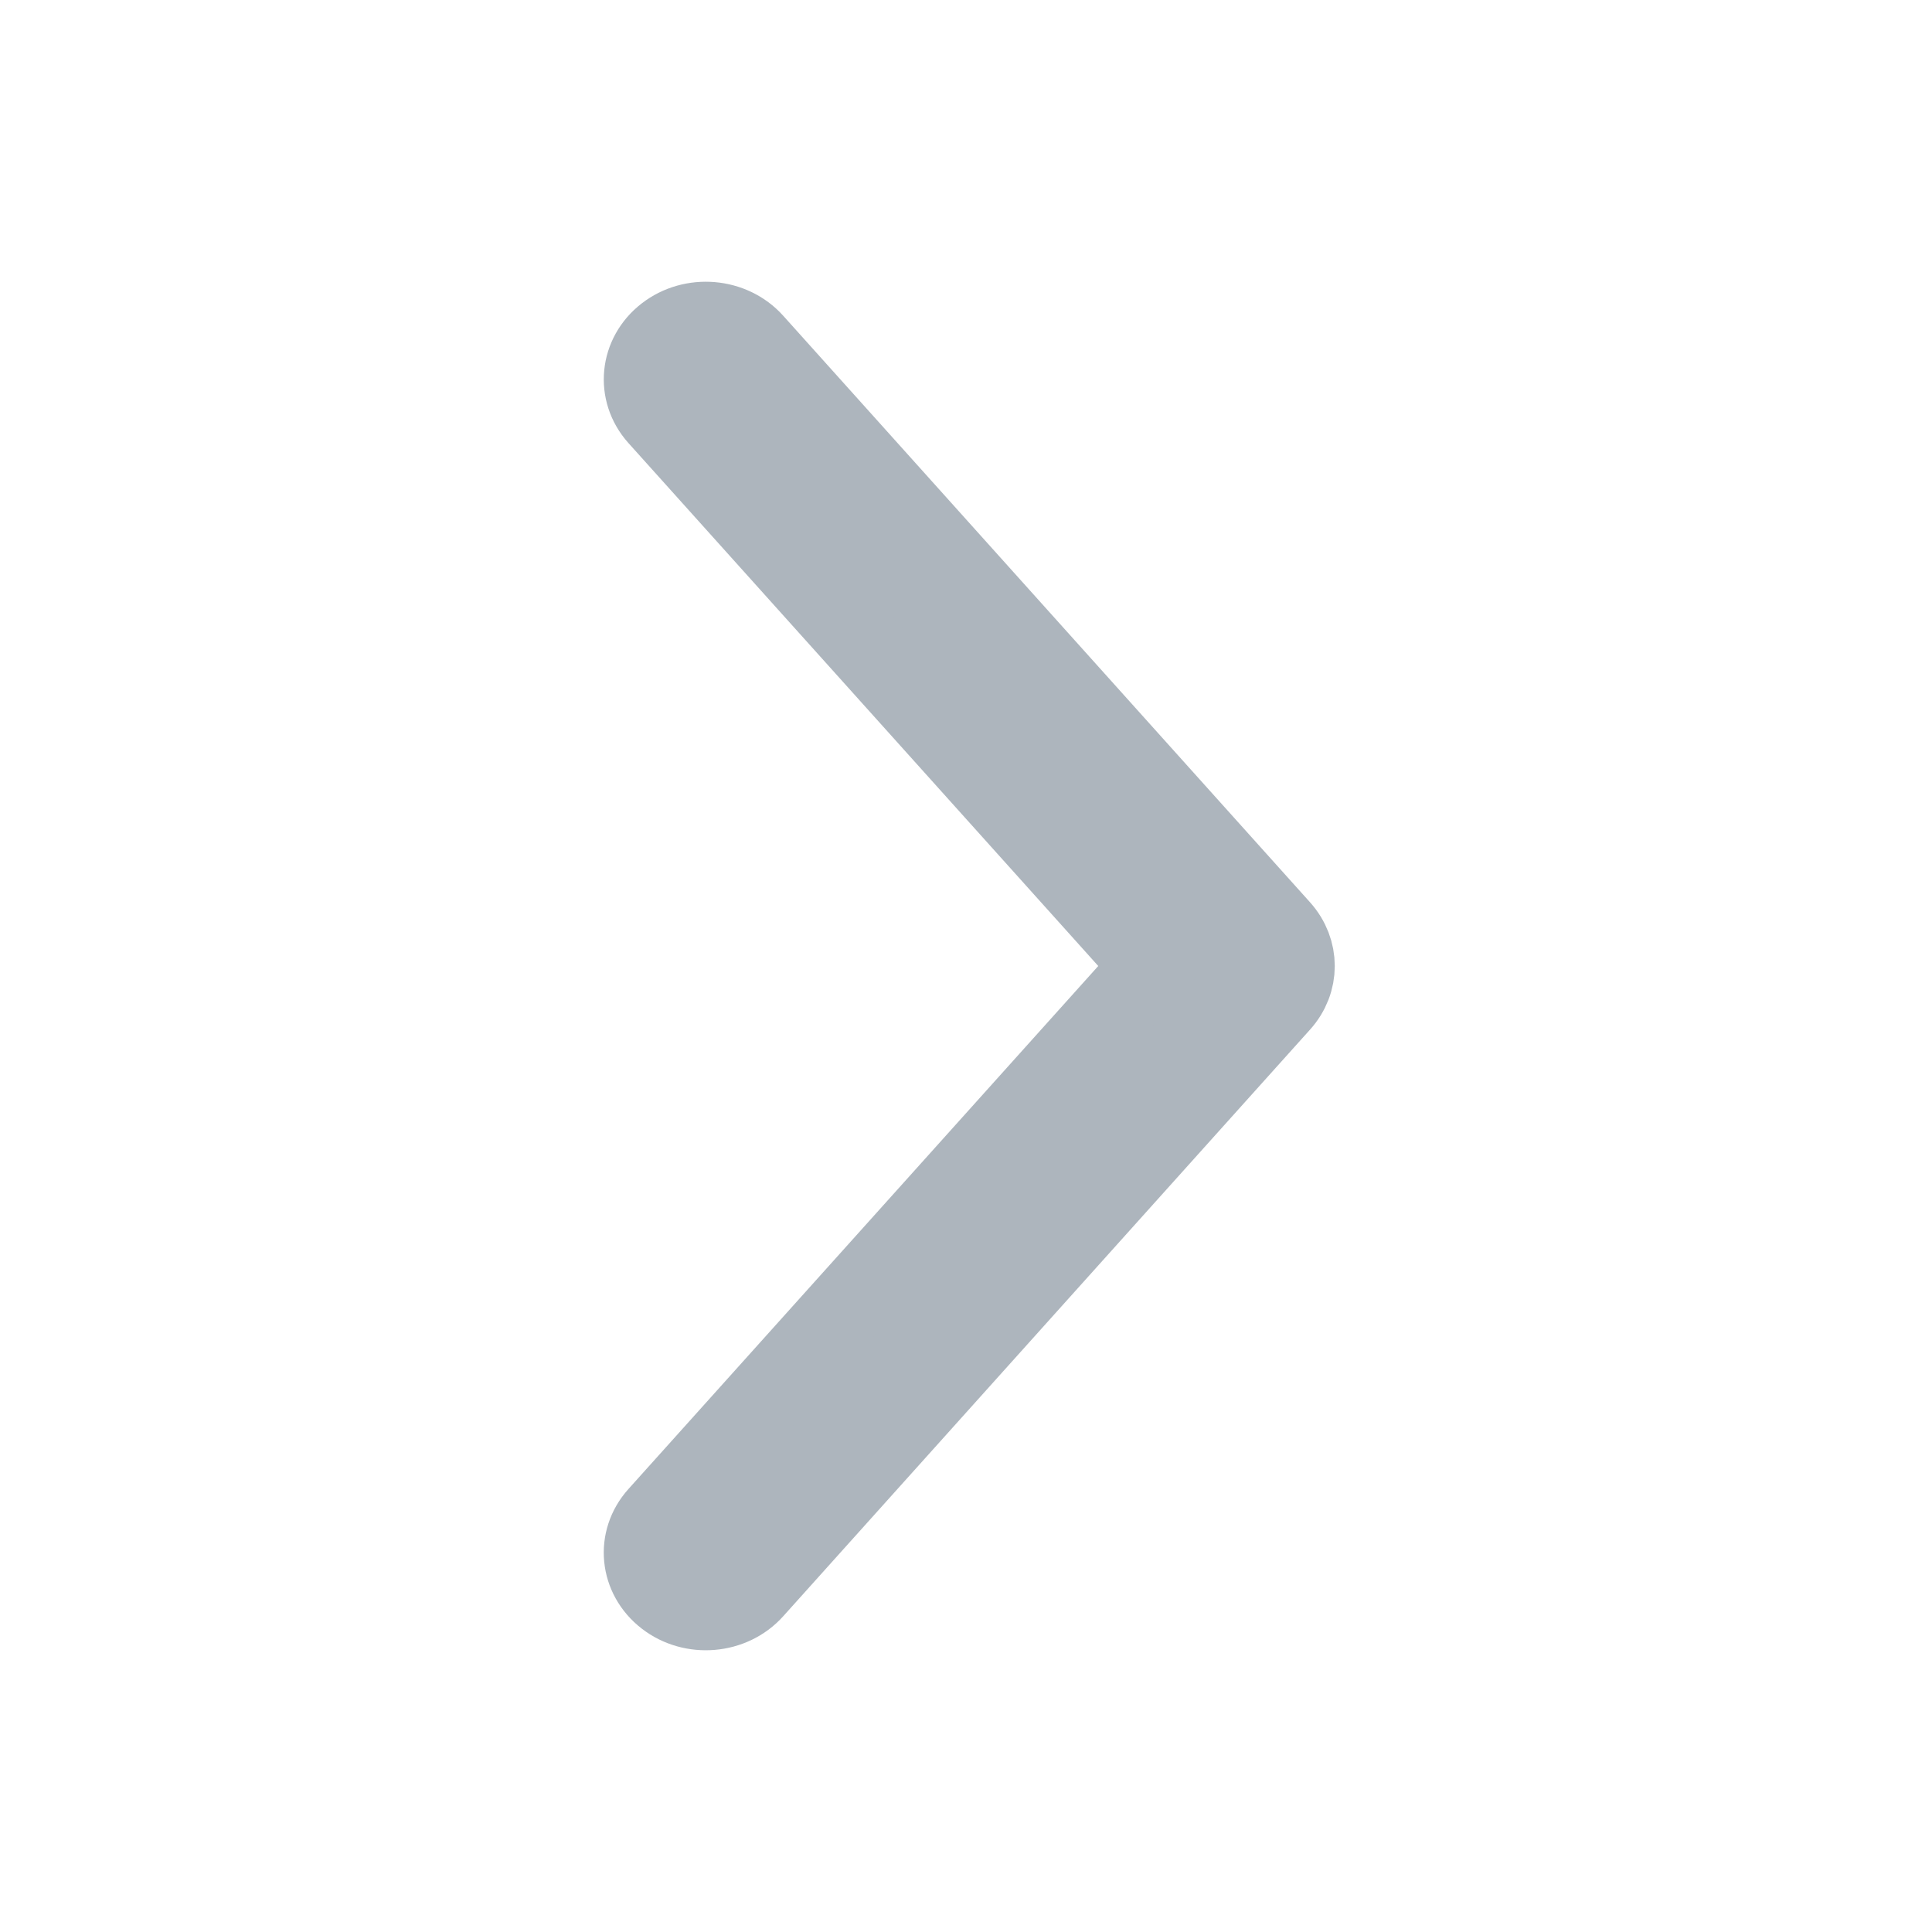
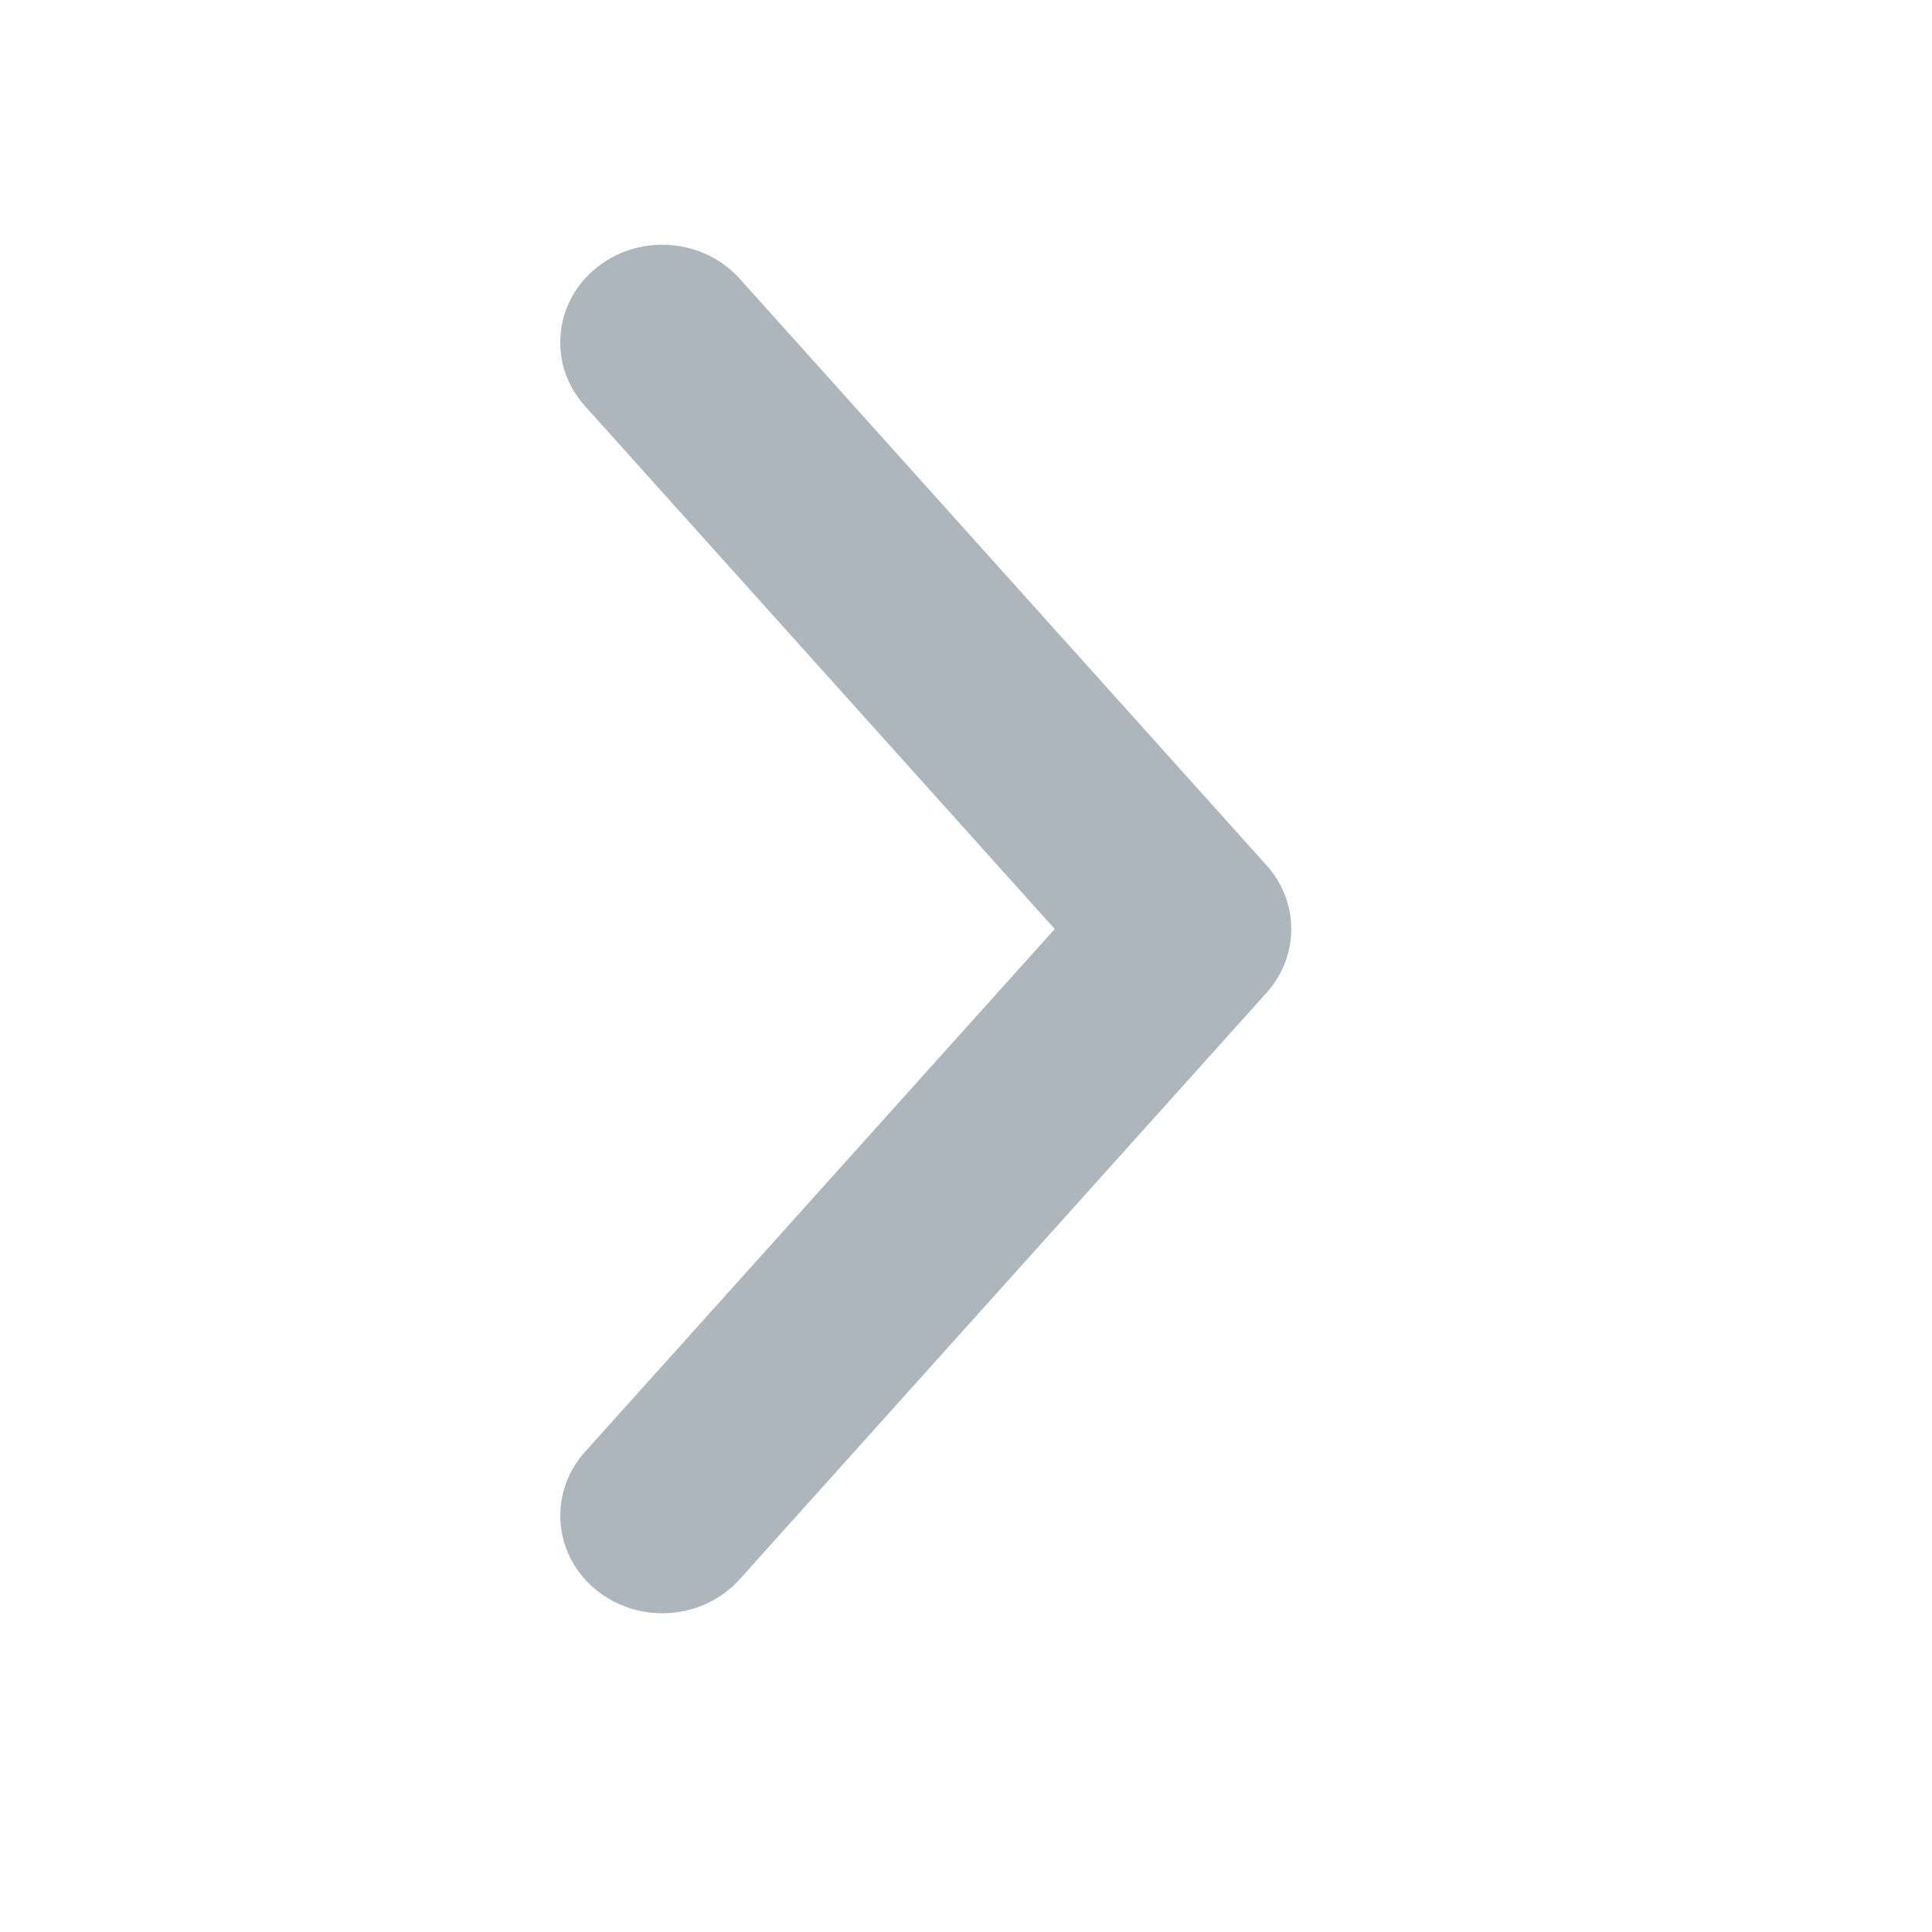
<svg xmlns="http://www.w3.org/2000/svg" width="24px" height="24px" viewBox="0 0 24 24" version="1.1">
  <defs />
  <g id="chevron_right" stroke="none" stroke-width="1" fill="none" fill-rule="evenodd">
-     <path d="M9.357,19.744 L15.902,12.457 C16.021,12.324 16.081,12.162 16.081,12 C16.081,11.838 16.021,11.676 15.902,11.544 L9.357,4.256 C9.086,3.954 8.602,3.913 8.277,4.165 C7.95,4.418 7.907,4.866 8.178,5.168 L14.315,12 L8.178,18.831 C7.907,19.134 7.951,19.583 8.277,19.835 C8.602,20.087 9.086,20.046 9.357,19.744 Z" id="Shape" stroke="#ADB5BD" fill="#ADB5BD" fill-rule="nonzero" transform="translate(12.0404, 12) scale(1, -1) translate(-12.0404, -12) " />
+     <path d="M19.73,15.61 C19.302,16.164 18.519,16.241 17.997,15.775 L11.5,9.938 L5.002,15.775 C4.482,16.242 3.699,16.165 3.27,15.611 C2.858,15.079 2.924,14.299 3.422,13.852 L10.709,7.307 C10.93,7.108 11.21,7 11.5,7 C11.789,7 12.07,7.108 12.291,7.306 L19.578,13.852 C20.076,14.299 20.142,15.079 19.73,15.61 Z" id="Shape" fill="#ADB5BD" fill-rule="nonzero" transform="translate(11.50004, 11.54045) rotate(90) translate(-11.50004, -11.54045) " />
  </g>
</svg>
